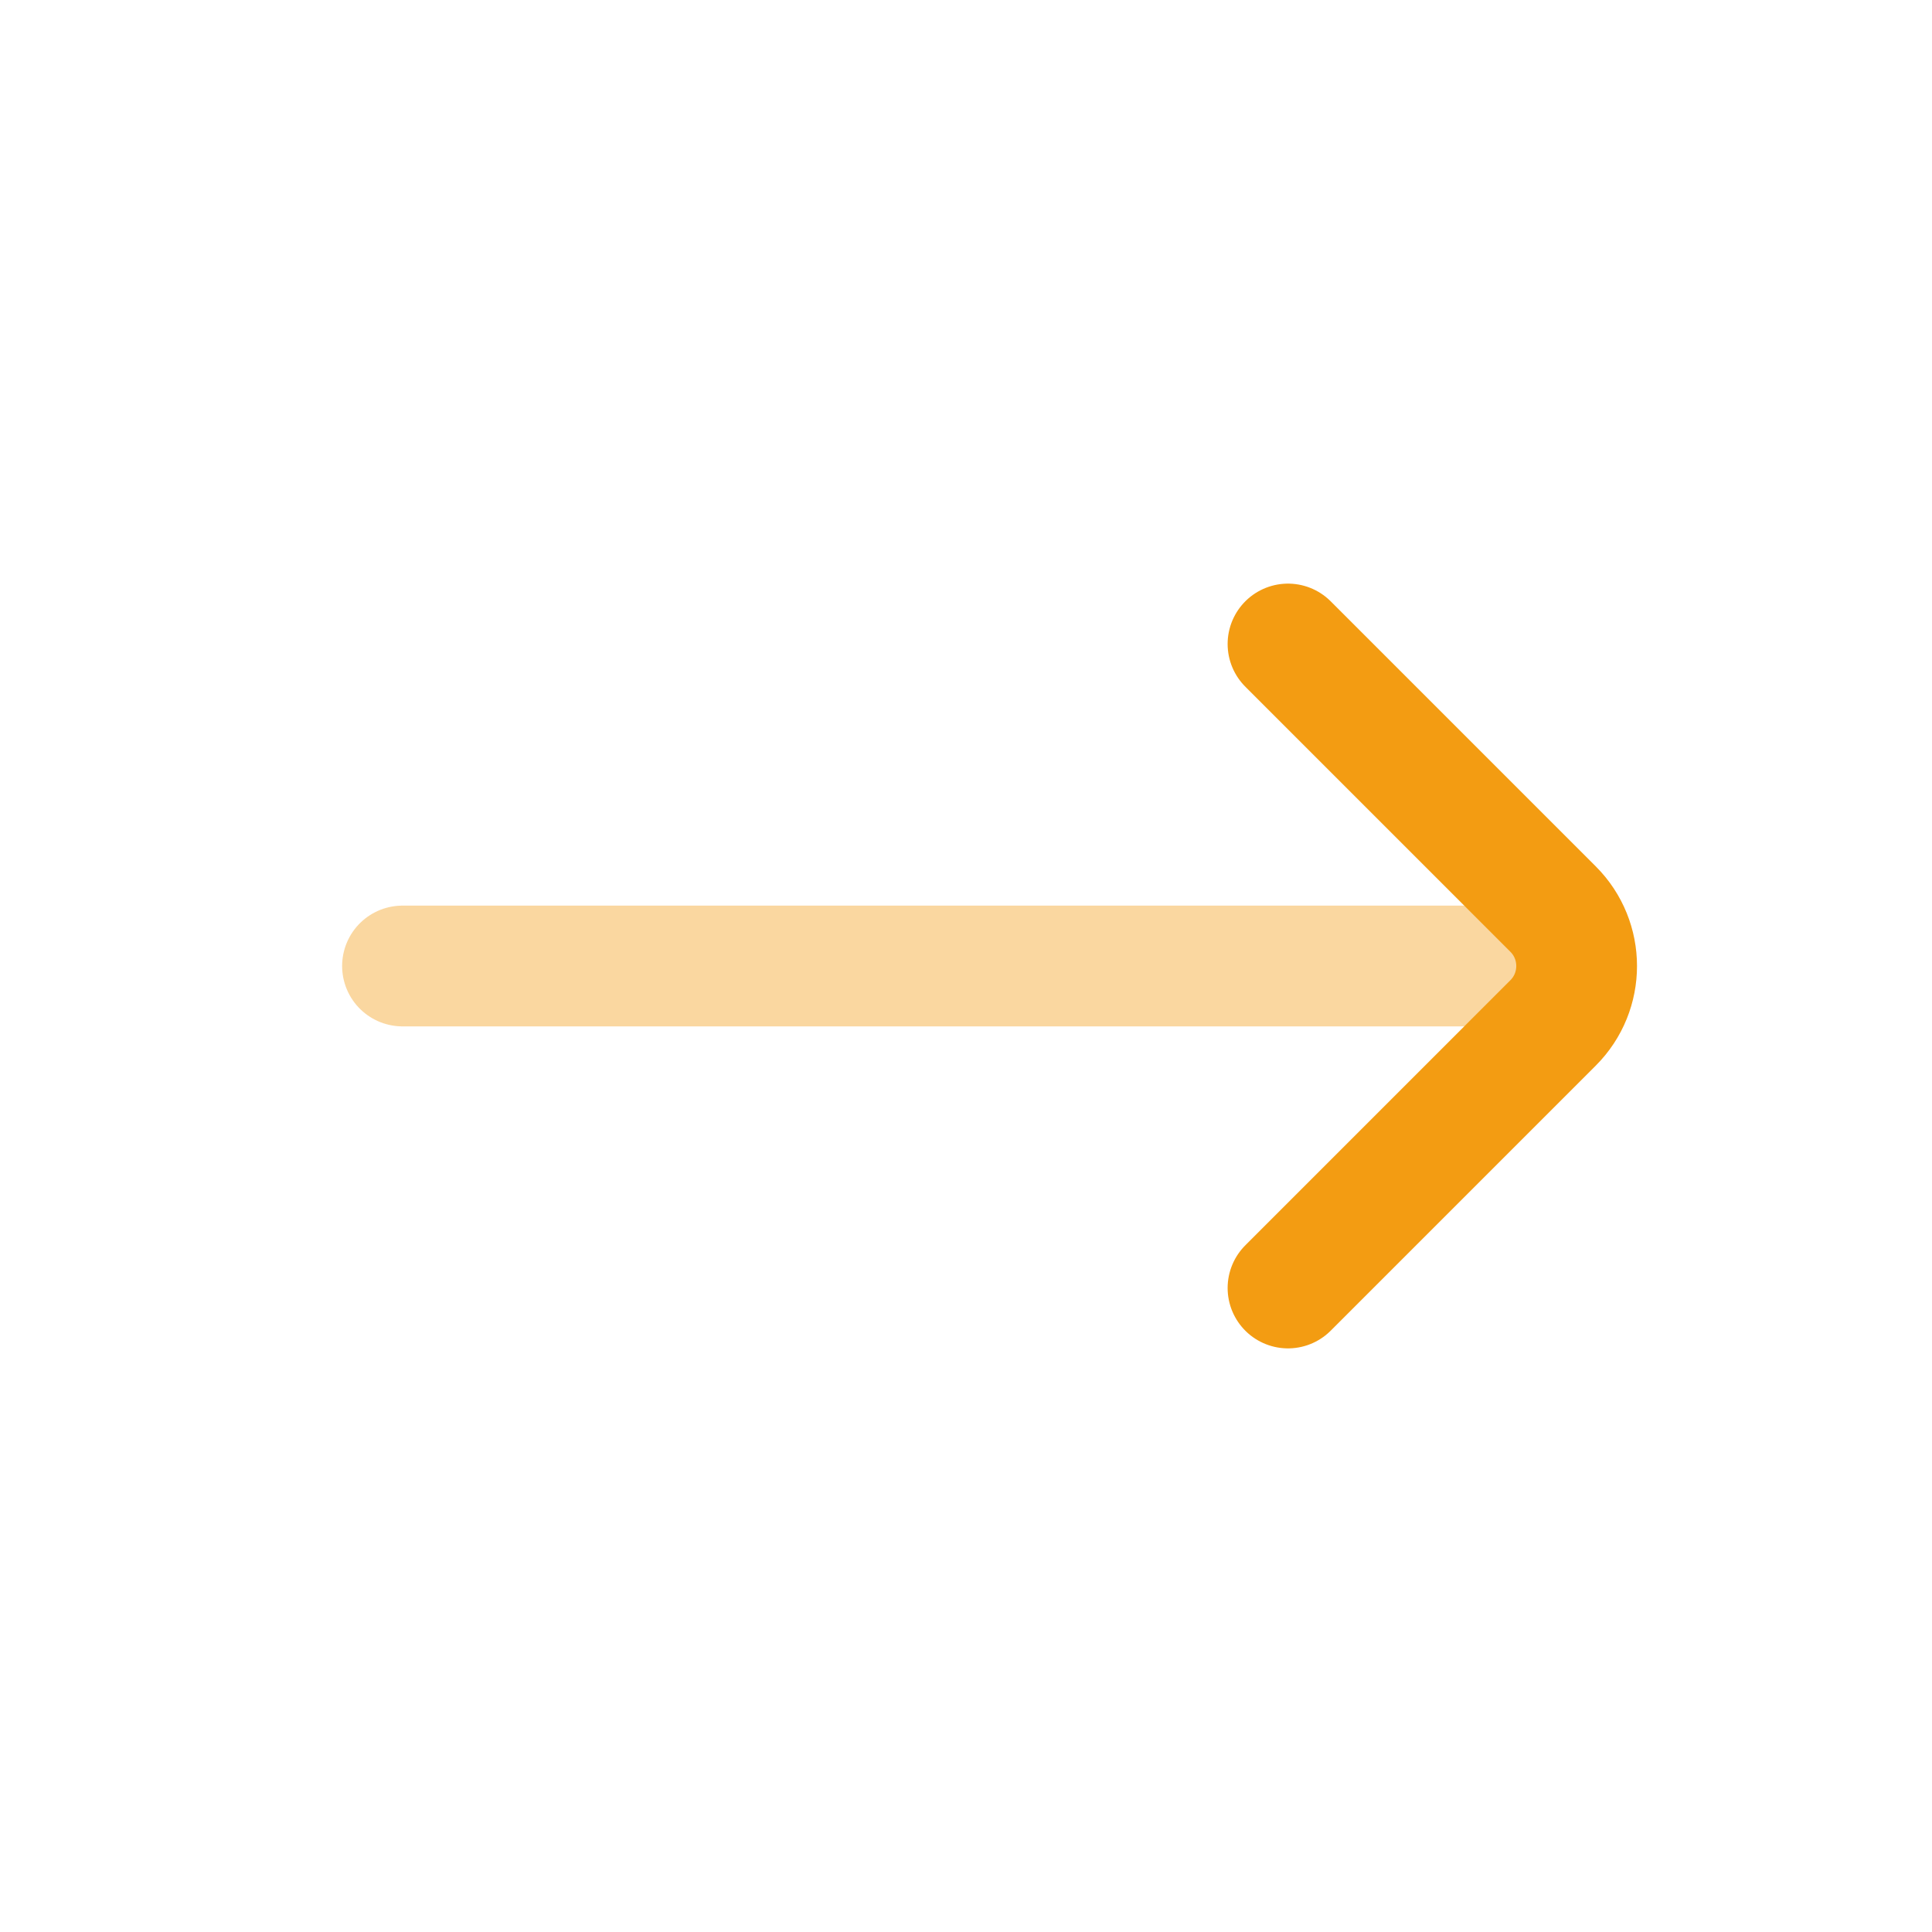
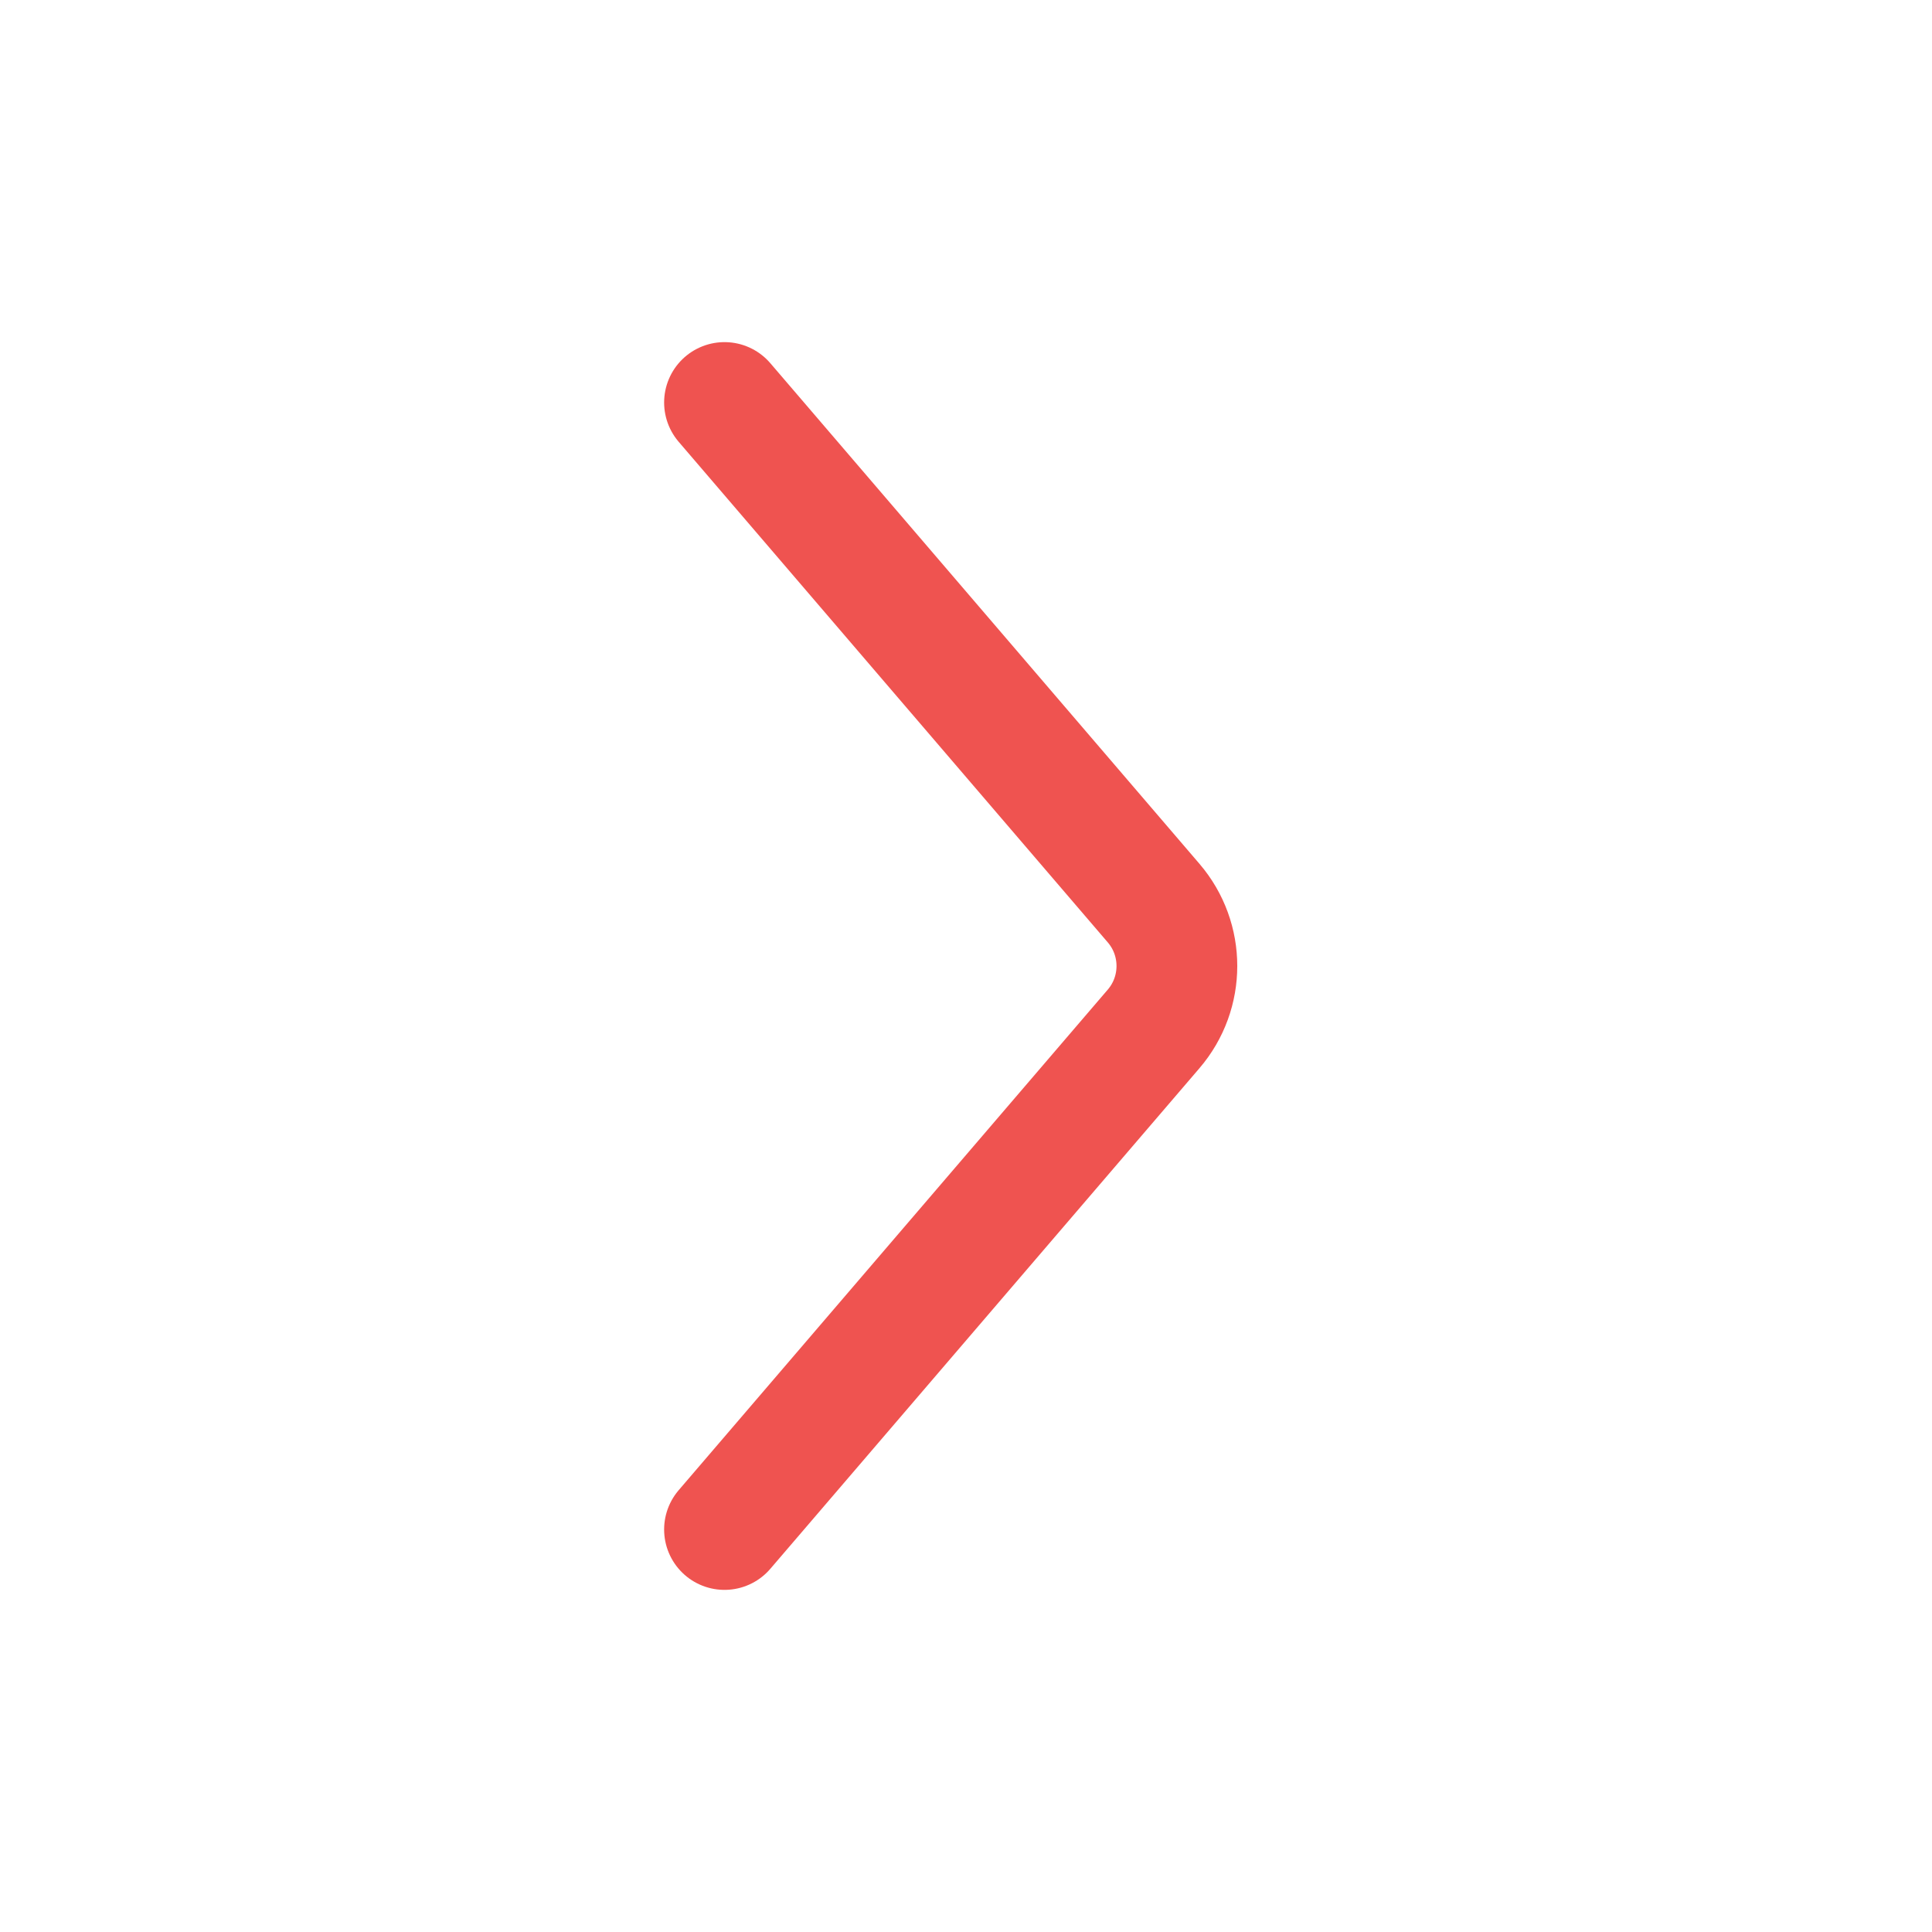
<svg xmlns="http://www.w3.org/2000/svg" width="24" height="24" viewBox="0 0 24 24" fill="none">
-   <path d="M19 12L5 12" stroke="#F39C12" stroke-opacity="0.4" stroke-width="1.5" stroke-linecap="round" />
-   <path d="M16 16L19.293 12.707C19.683 12.317 19.683 11.683 19.293 11.293L16 8" stroke="#F39C12" stroke-width="1.5" stroke-linecap="round" />
+   <path d="M9 19L14.331 12.781C14.716 12.332 14.716 11.668 14.331 11.219L9 5" stroke="#EF5350" stroke-width="1.5" stroke-linecap="round" />
</svg>
